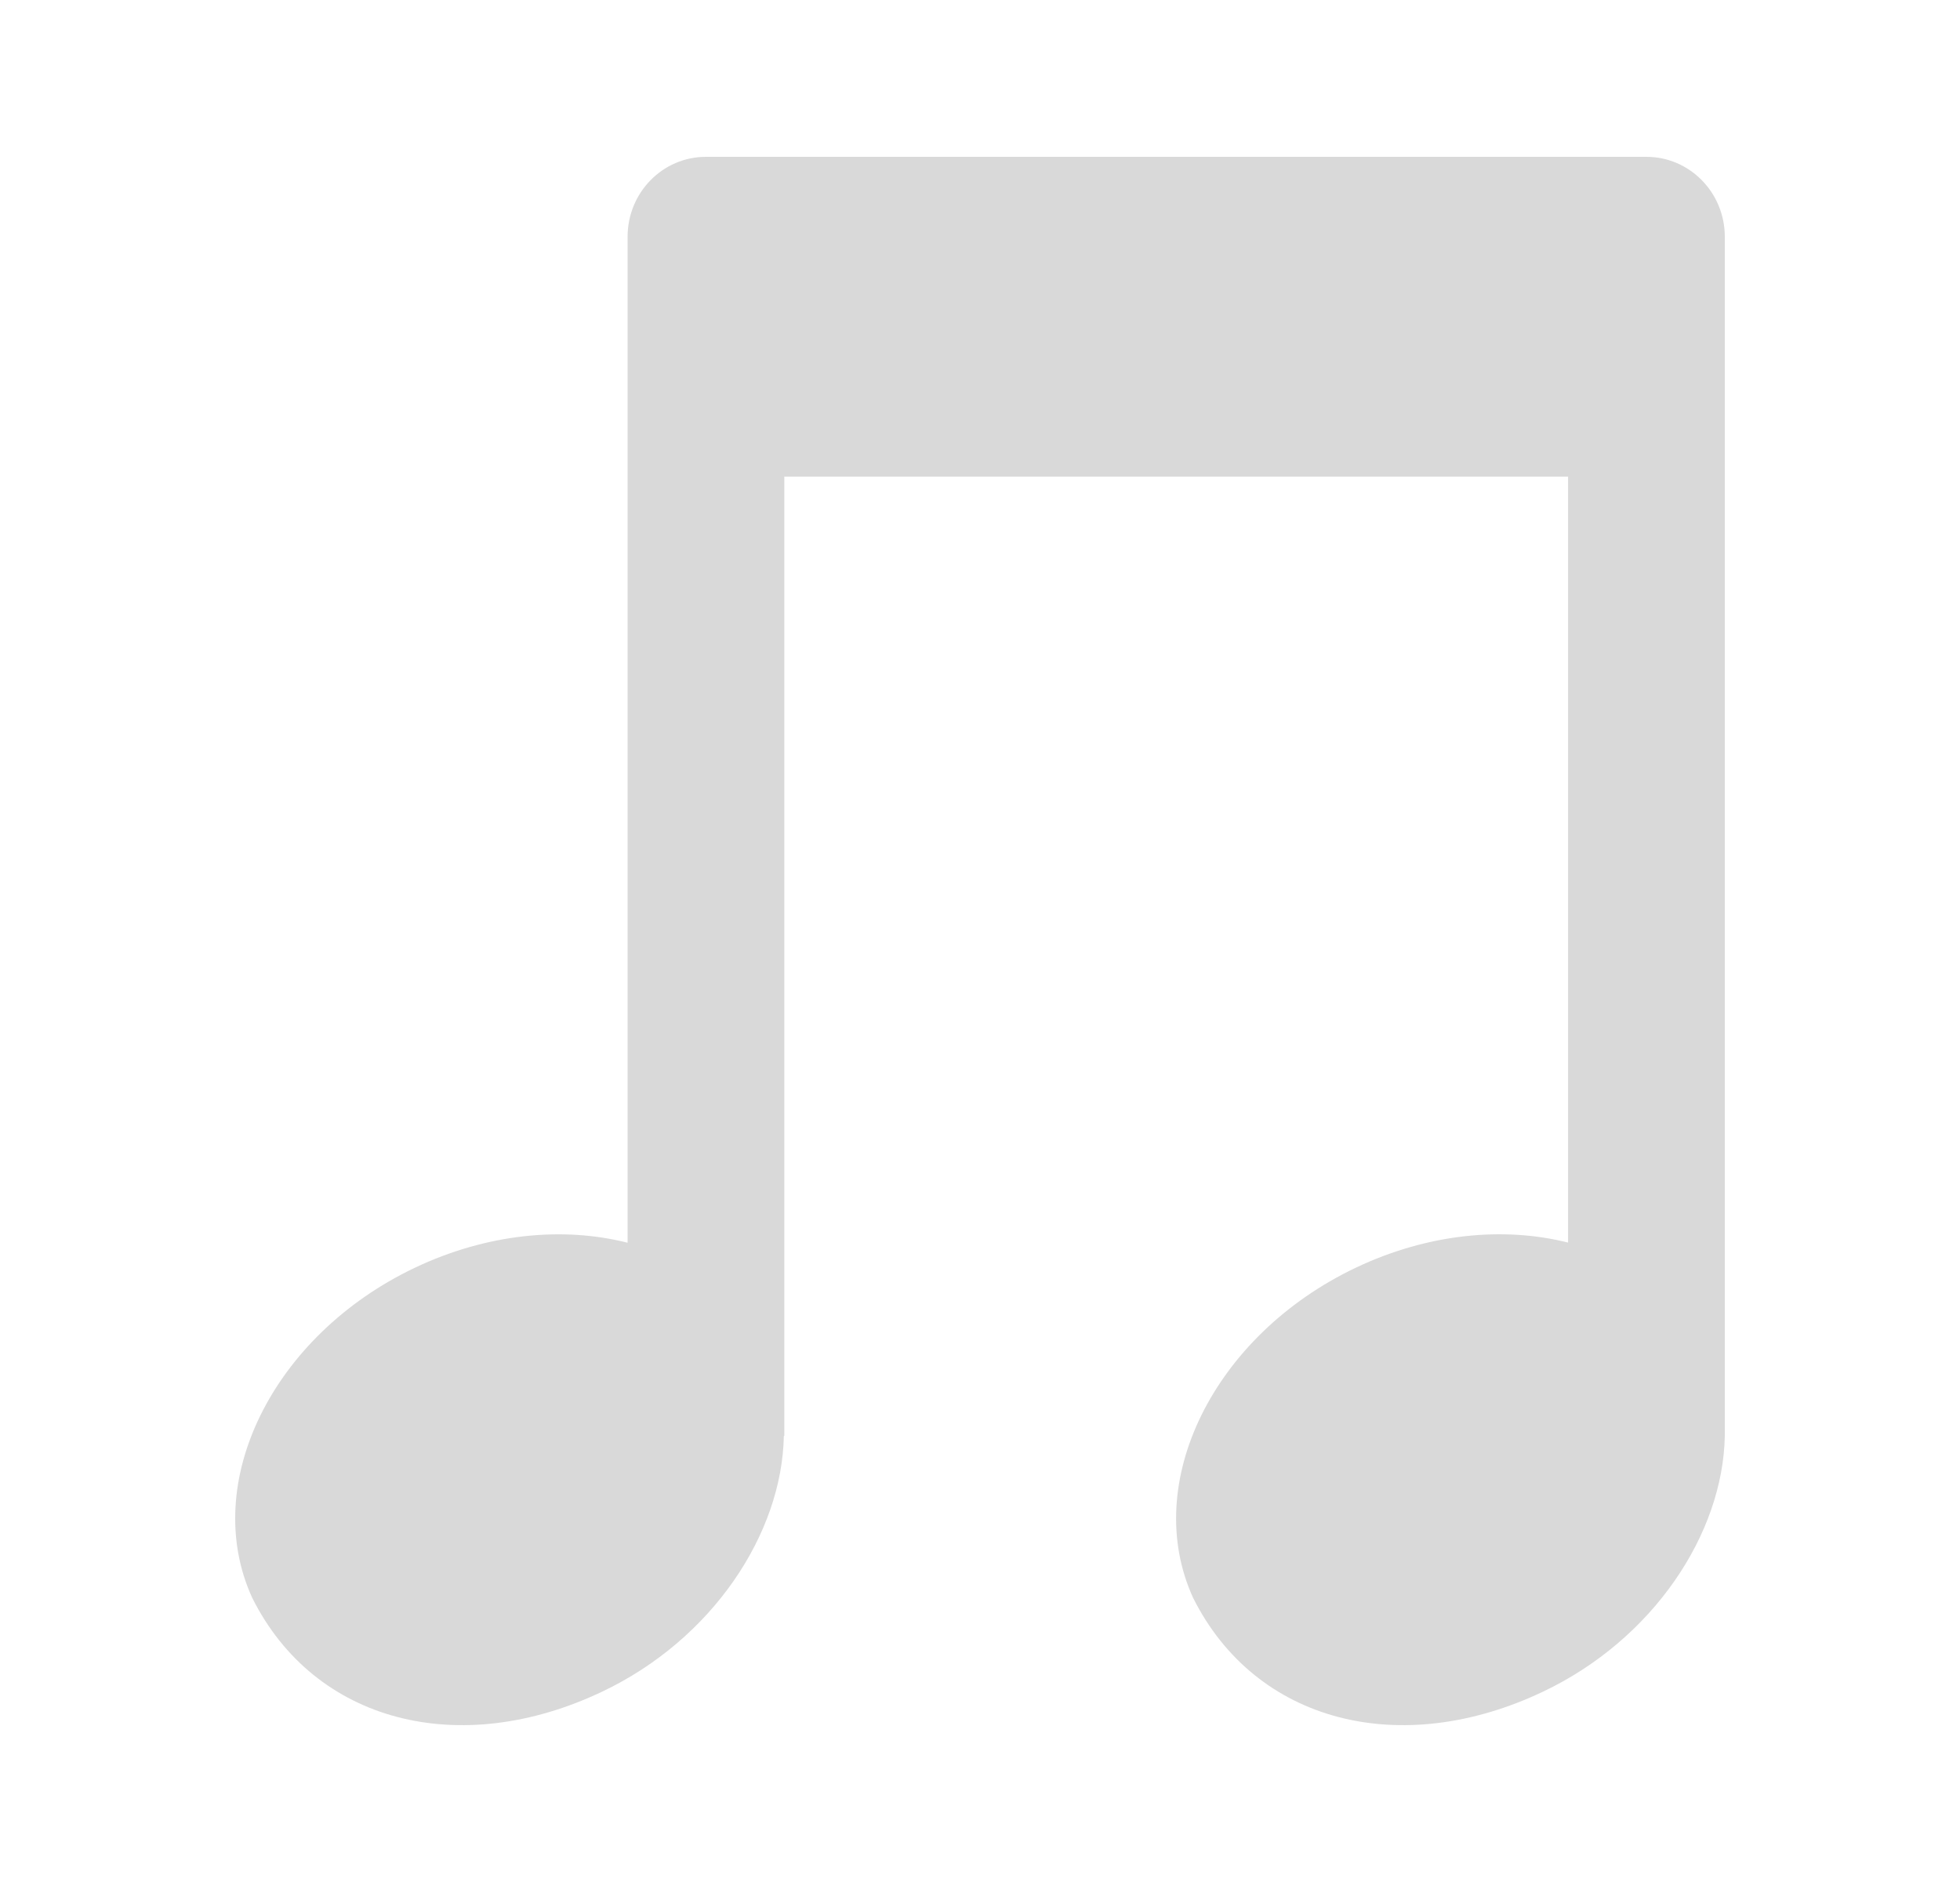
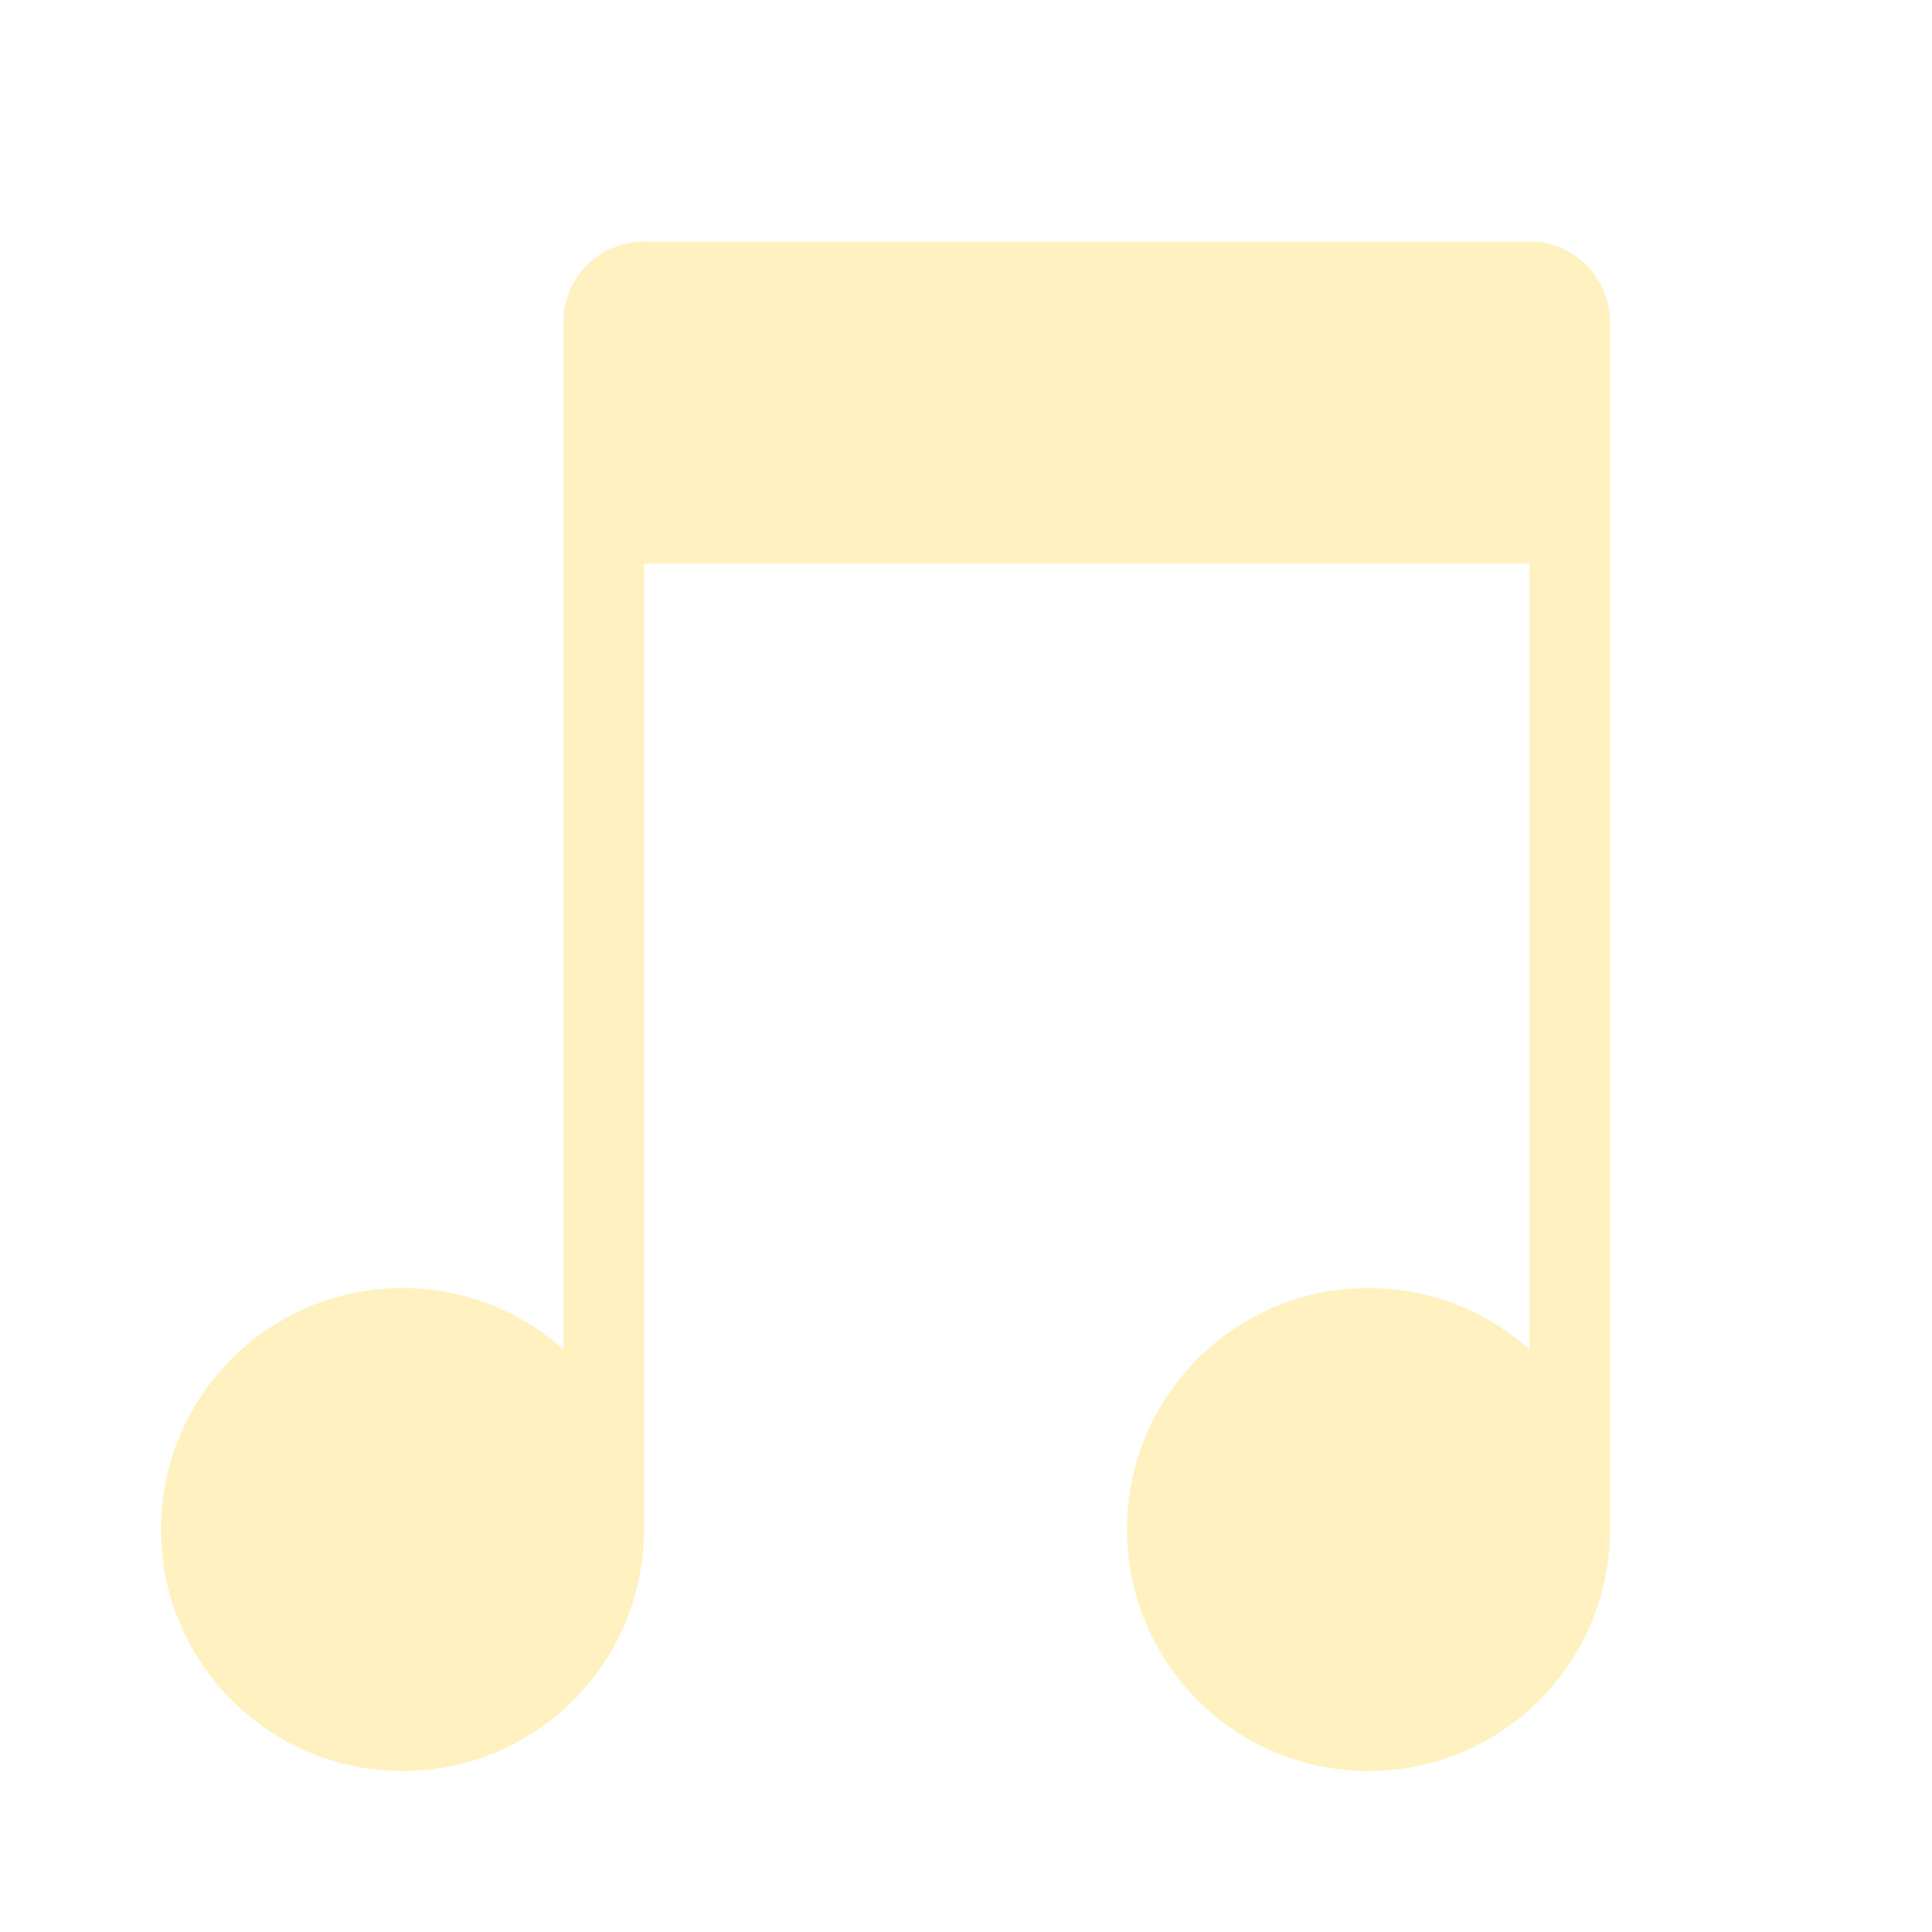
- <svg xmlns="http://www.w3.org/2000/svg" width="25" height="24" viewBox="0 0 25 24" fill="none">
-   <path d="M8.005 3.019C8.005 2.456 8.452 2 9.004 2H21C21.552 2 22 2.456 22 3.019V18.26C22 18.261 22 18.261 22 18.261V18.311C21.977 19.562 21.085 20.906 19.683 21.572C17.869 22.435 16.016 21.971 15.218 20.376C14.55 18.914 15.478 17.03 17.292 16.167C18.211 15.73 19.18 15.639 20.001 15.846V6.078H10.004V18.311H9.998C9.975 19.562 9.084 20.906 7.682 21.572C5.868 22.435 4.014 21.971 3.217 20.376C2.548 18.914 3.477 17.03 5.291 16.167C6.211 15.73 7.183 15.639 8.005 15.848V3.019Z" fill="#D9D9D9" />
+ <svg xmlns="http://www.w3.org/2000/svg" width="24" height="24" viewBox="0 0 24 24" fill="none">
+   <path d="M7 4C7 3.448 7.448 3 8 3H19C19.552 3 20 3.448 20 4V19C20 20.657 18.657 22 17 22C15.343 22 14 20.657 14 19C14 17.343 15.343 16 17 16C17.768 16 18.469 16.289 19 16.764V7H8V19C8 20.657 6.657 22 5 22C3.343 22 2 20.657 2 19C2 17.343 3.343 16 5 16C5.768 16 6.469 16.289 7 16.764V4Z" fill="#FFF1C0" />
</svg>
